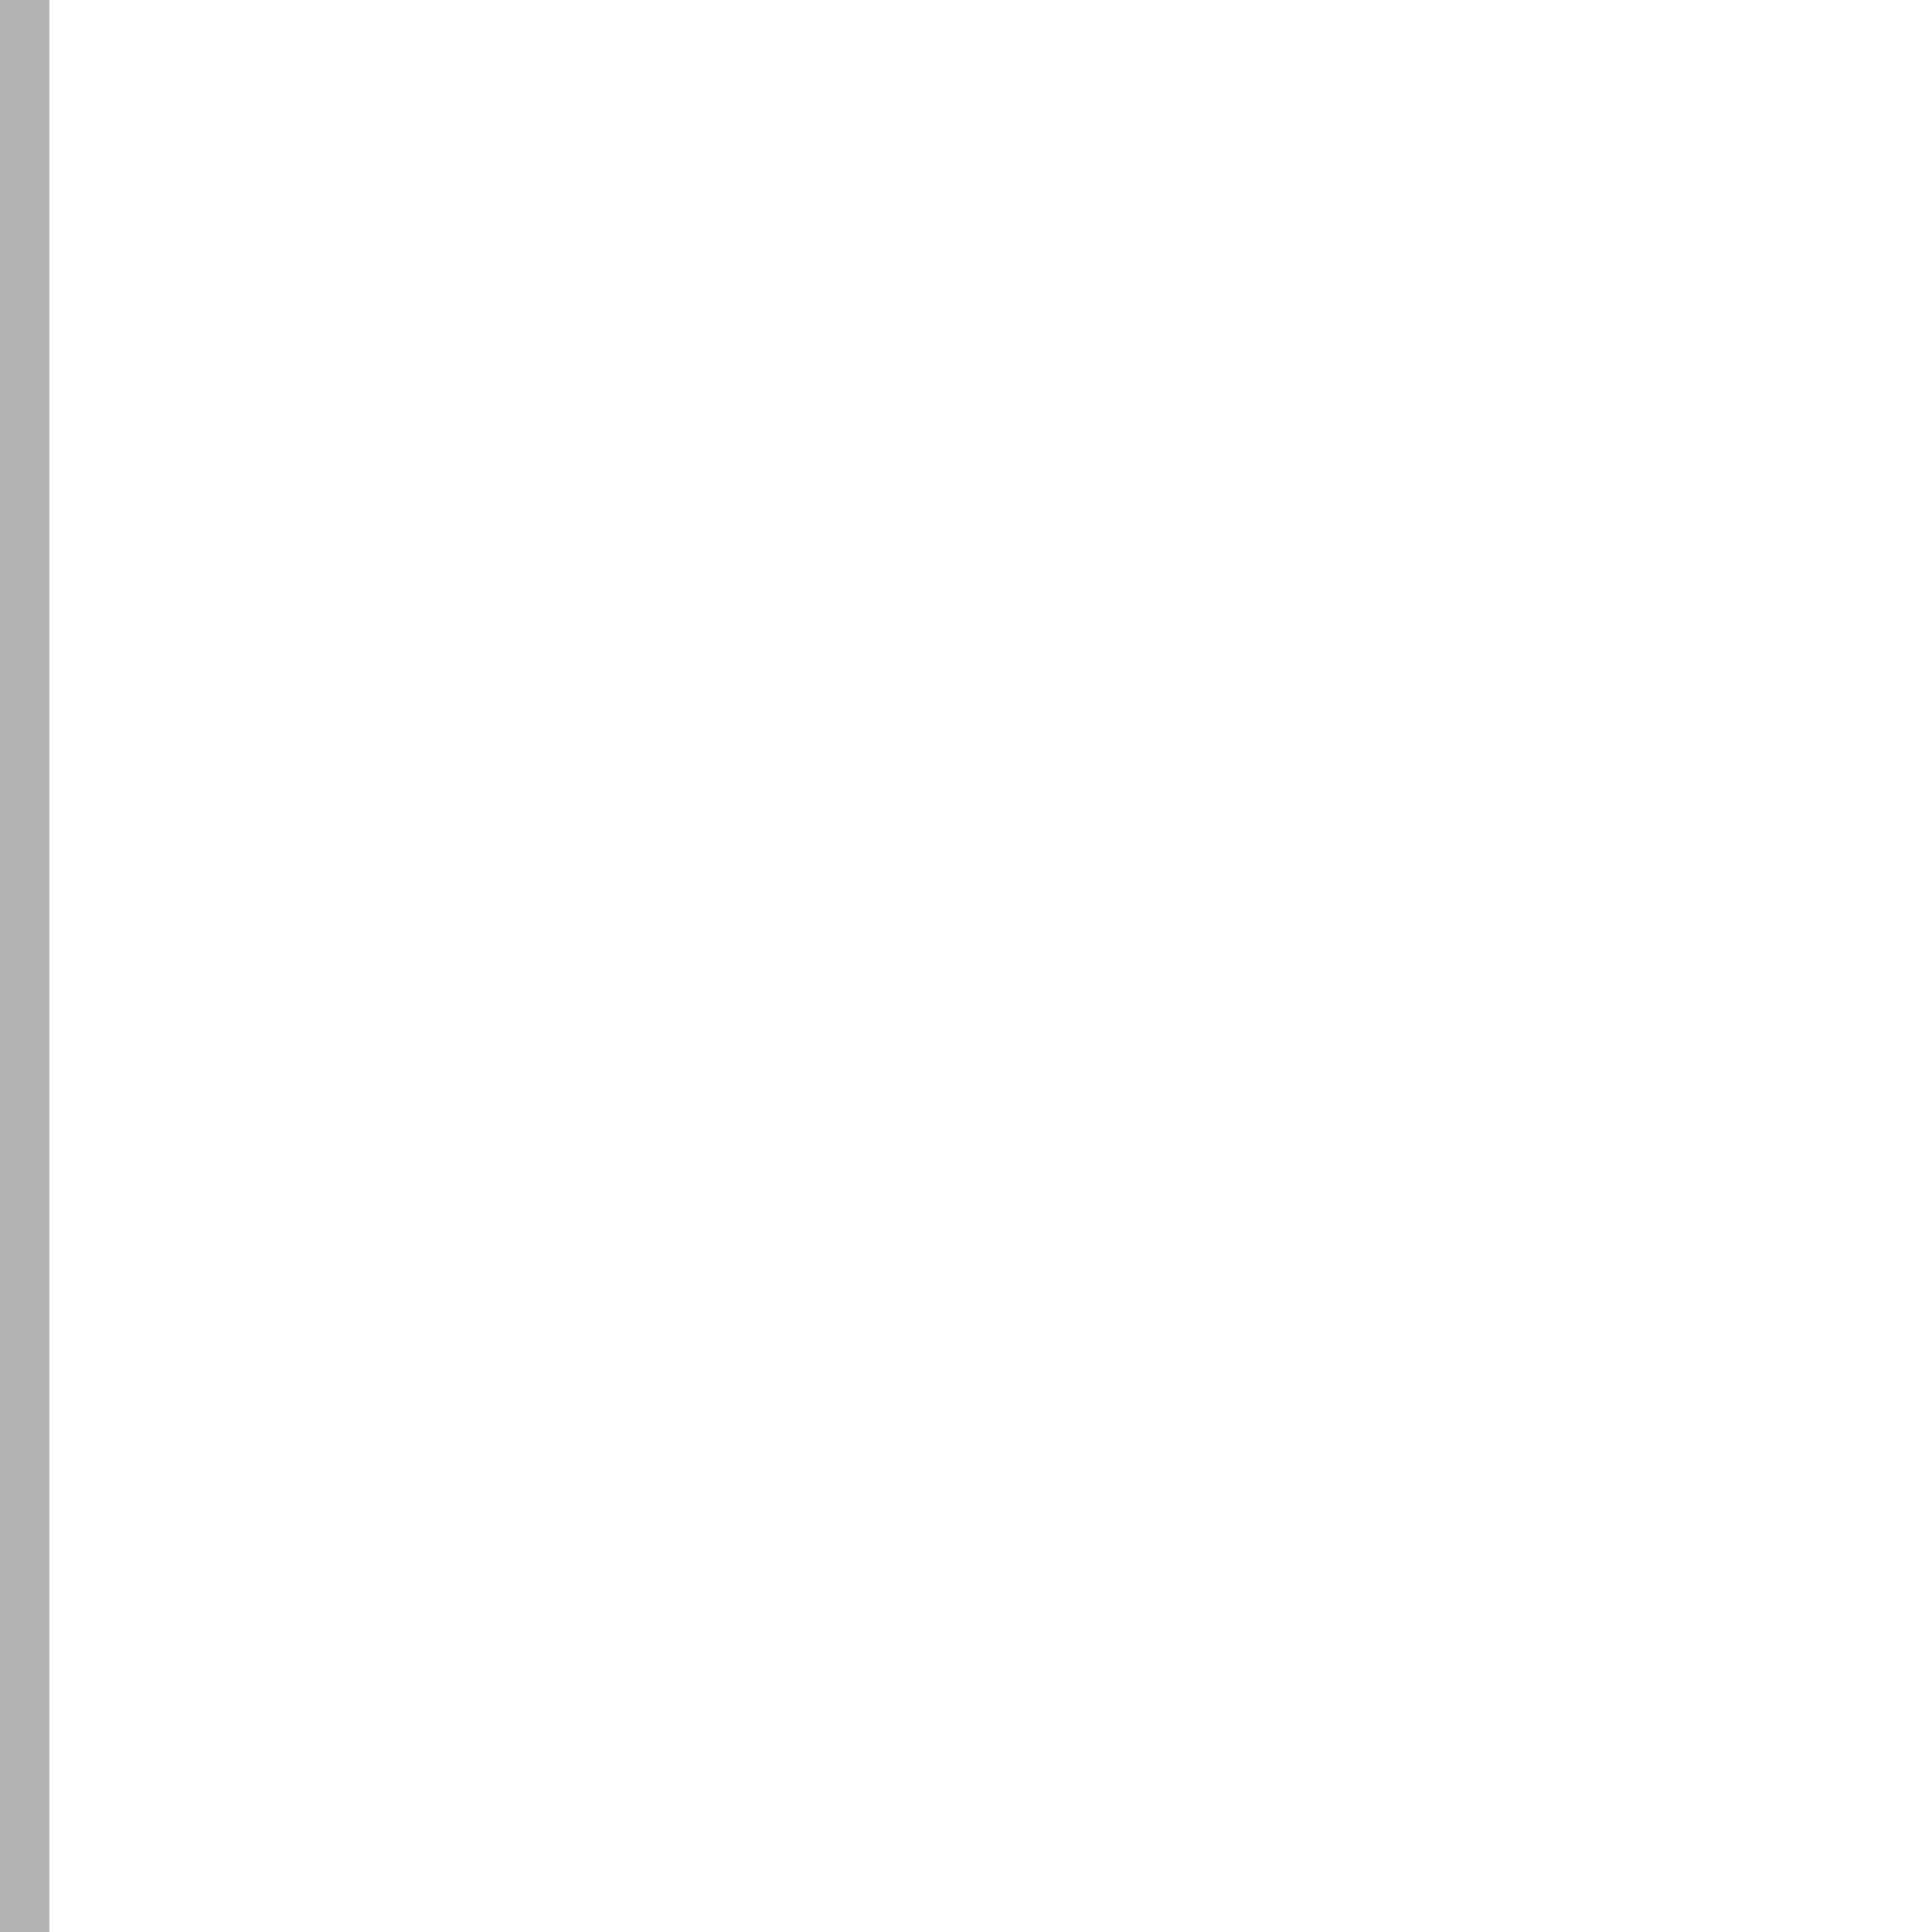
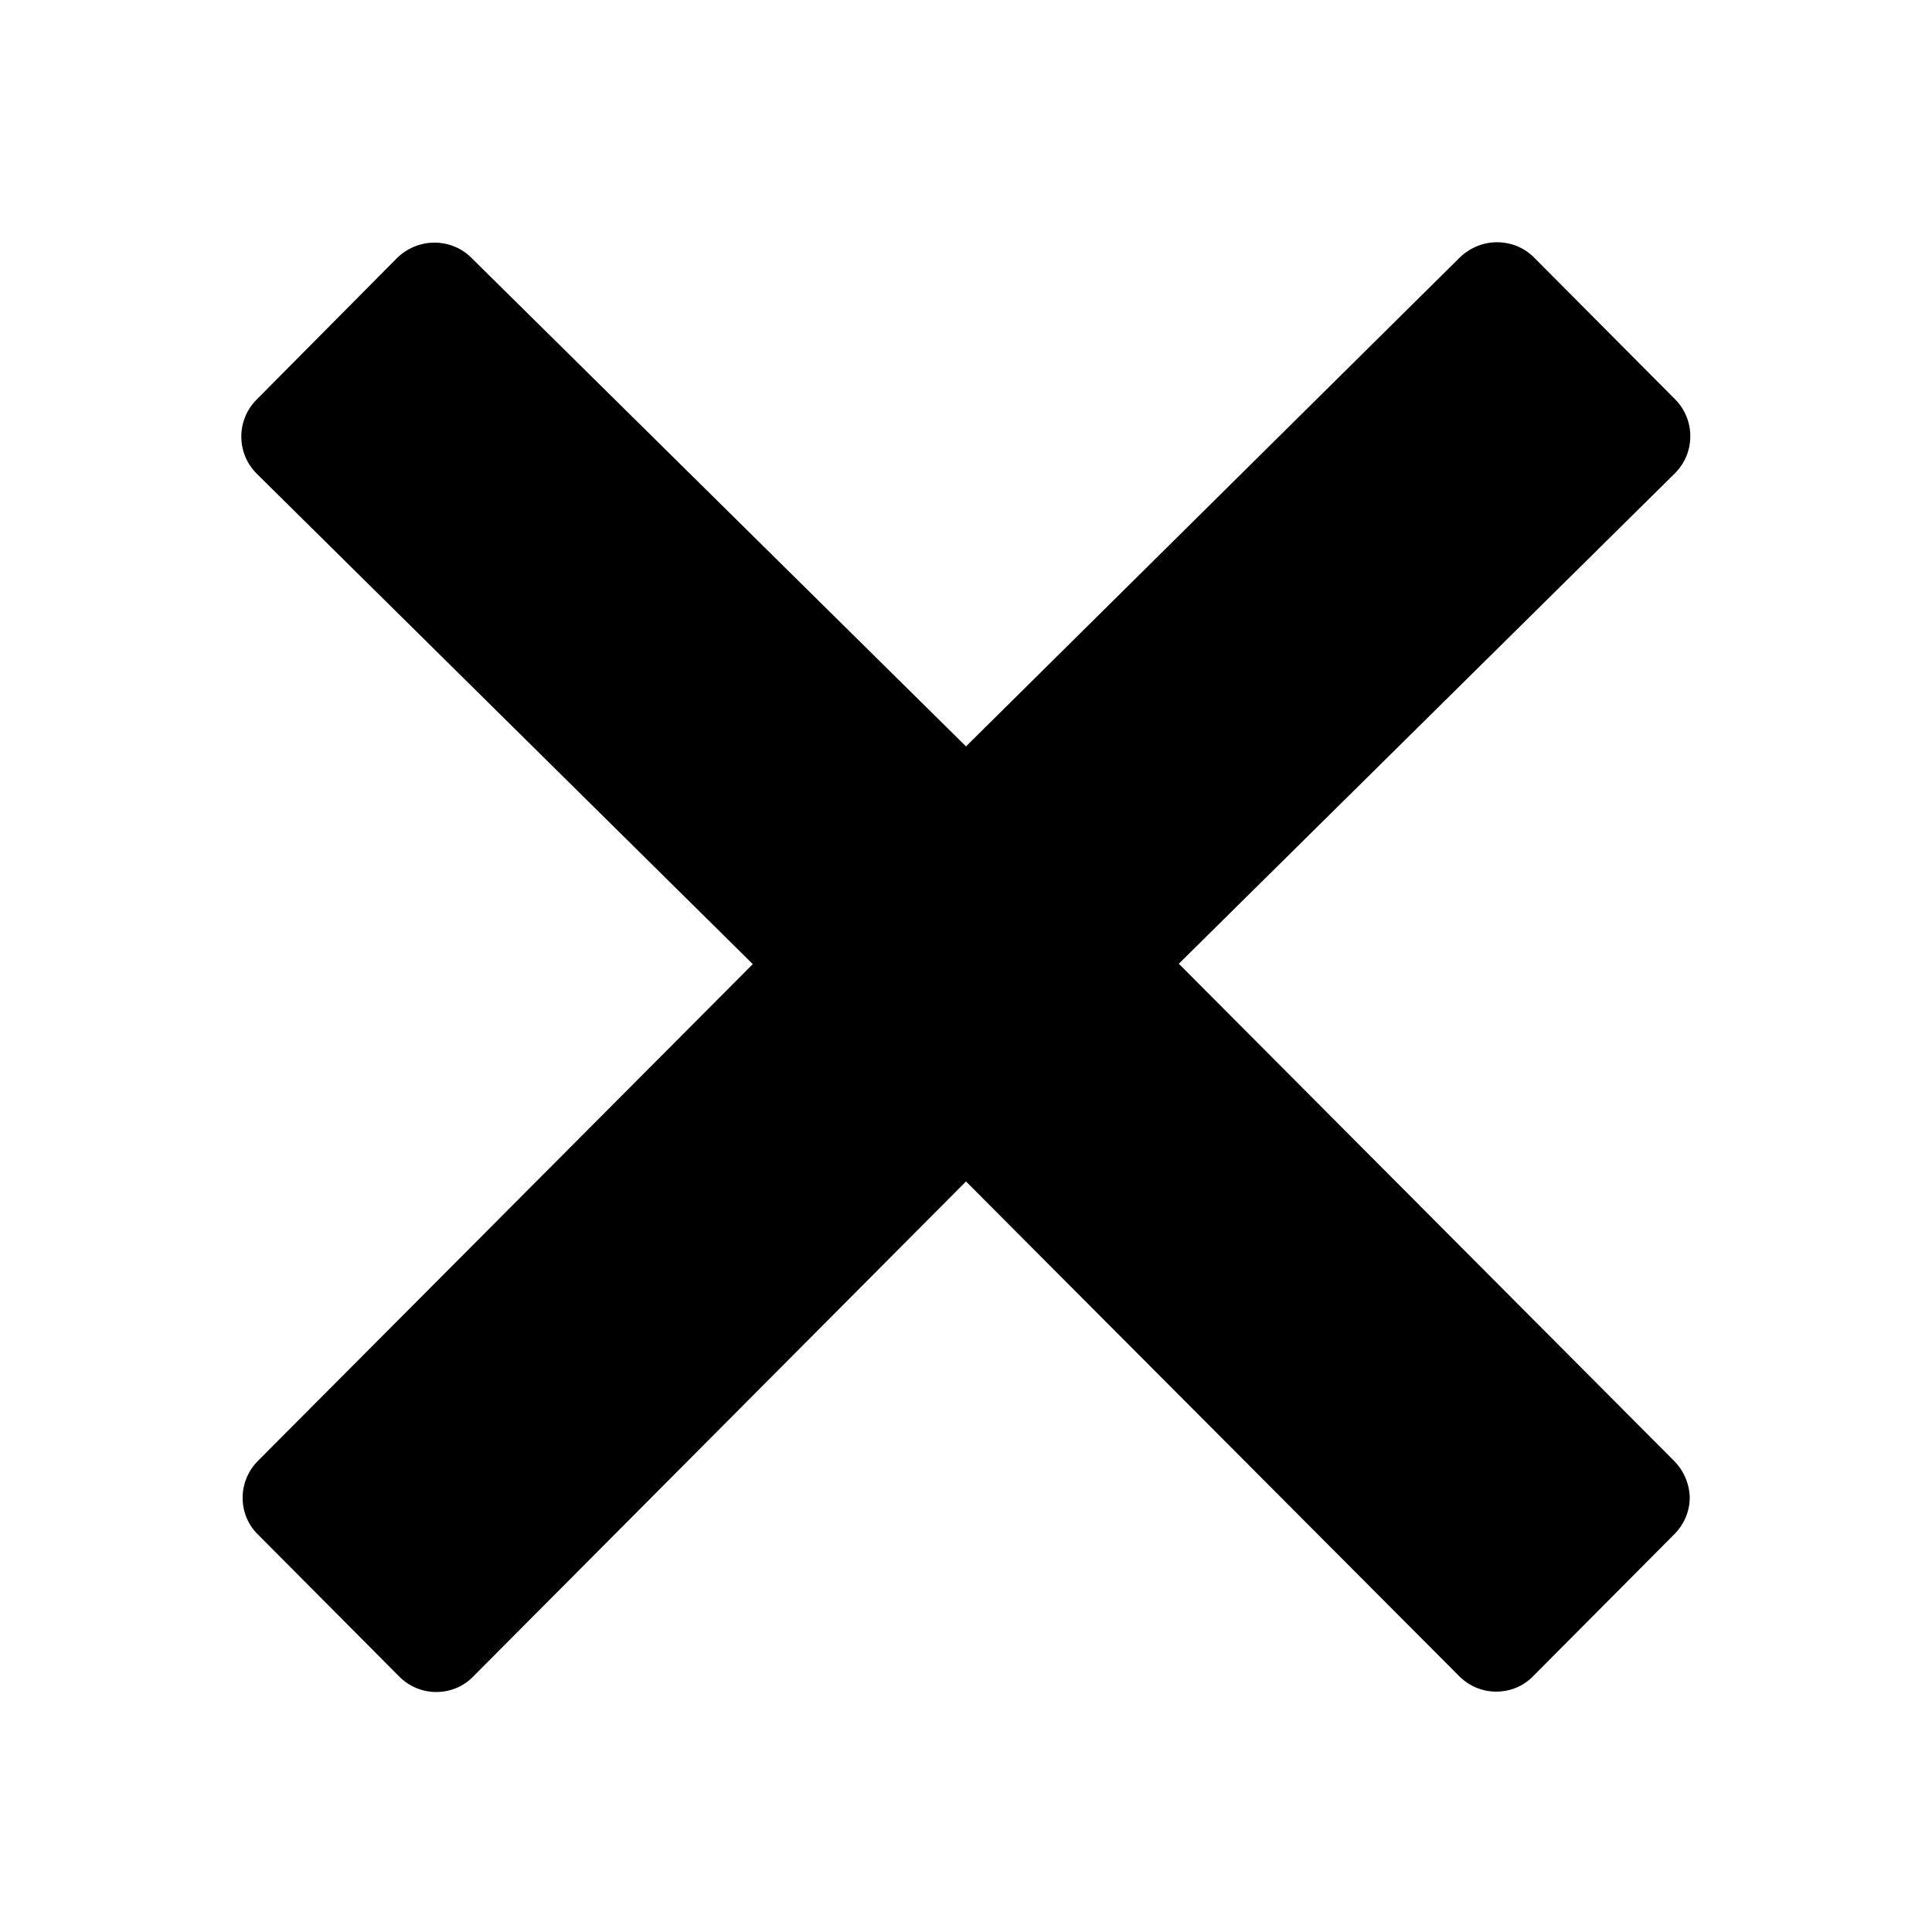
- <svg xmlns="http://www.w3.org/2000/svg" width="11px" height="11px" viewBox="0 0 11 11" version="1.1">
-   <defs />
-   <g id="Page-1" stroke="none" stroke-width="1" fill="none" fill-rule="evenodd" fill-opacity="0.3" font-family="FontAwesome" font-size="14" font-weight="normal">
-     <g id="Artboard" transform="translate(-170, -70)" fill="#000000">
-       <text id="times---FontAwesome">
-         <tspan x="170" y="80"></tspan>
-       </text>
-     </g>
-   </g>
+ <svg xmlns="http://www.w3.org/2000/svg" height="512px" id="Layer_1" style="enable-background:new 0 0 512 512;" version="1.1" viewBox="0 0 512 512" width="512px" xml:space="preserve">
+   <path d="M443.6,387.1L312.4,255.4l131.5-130c5.4-5.4,5.4-14.2,0-19.6l-37.4-37.6c-2.6-2.6-6.1-4-9.8-4c-3.7,0-7.2,1.5-9.8,4  L256,197.8L124.9,68.3c-2.6-2.6-6.1-4-9.8-4c-3.7,0-7.2,1.5-9.8,4L68,105.9c-5.4,5.4-5.4,14.2,0,19.6l131.5,130L68.4,387.1  c-2.6,2.6-4.1,6.1-4.1,9.8c0,3.7,1.4,7.2,4.1,9.8l37.4,37.6c2.7,2.7,6.2,4.1,9.8,4.1c3.5,0,7.1-1.3,9.8-4.1L256,313.1l130.7,131.1  c2.7,2.7,6.2,4.1,9.8,4.1c3.5,0,7.1-1.3,9.8-4.1l37.4-37.6c2.6-2.6,4.1-6.1,4.1-9.8C447.7,393.2,446.2,389.7,443.6,387.1z" />
</svg>
